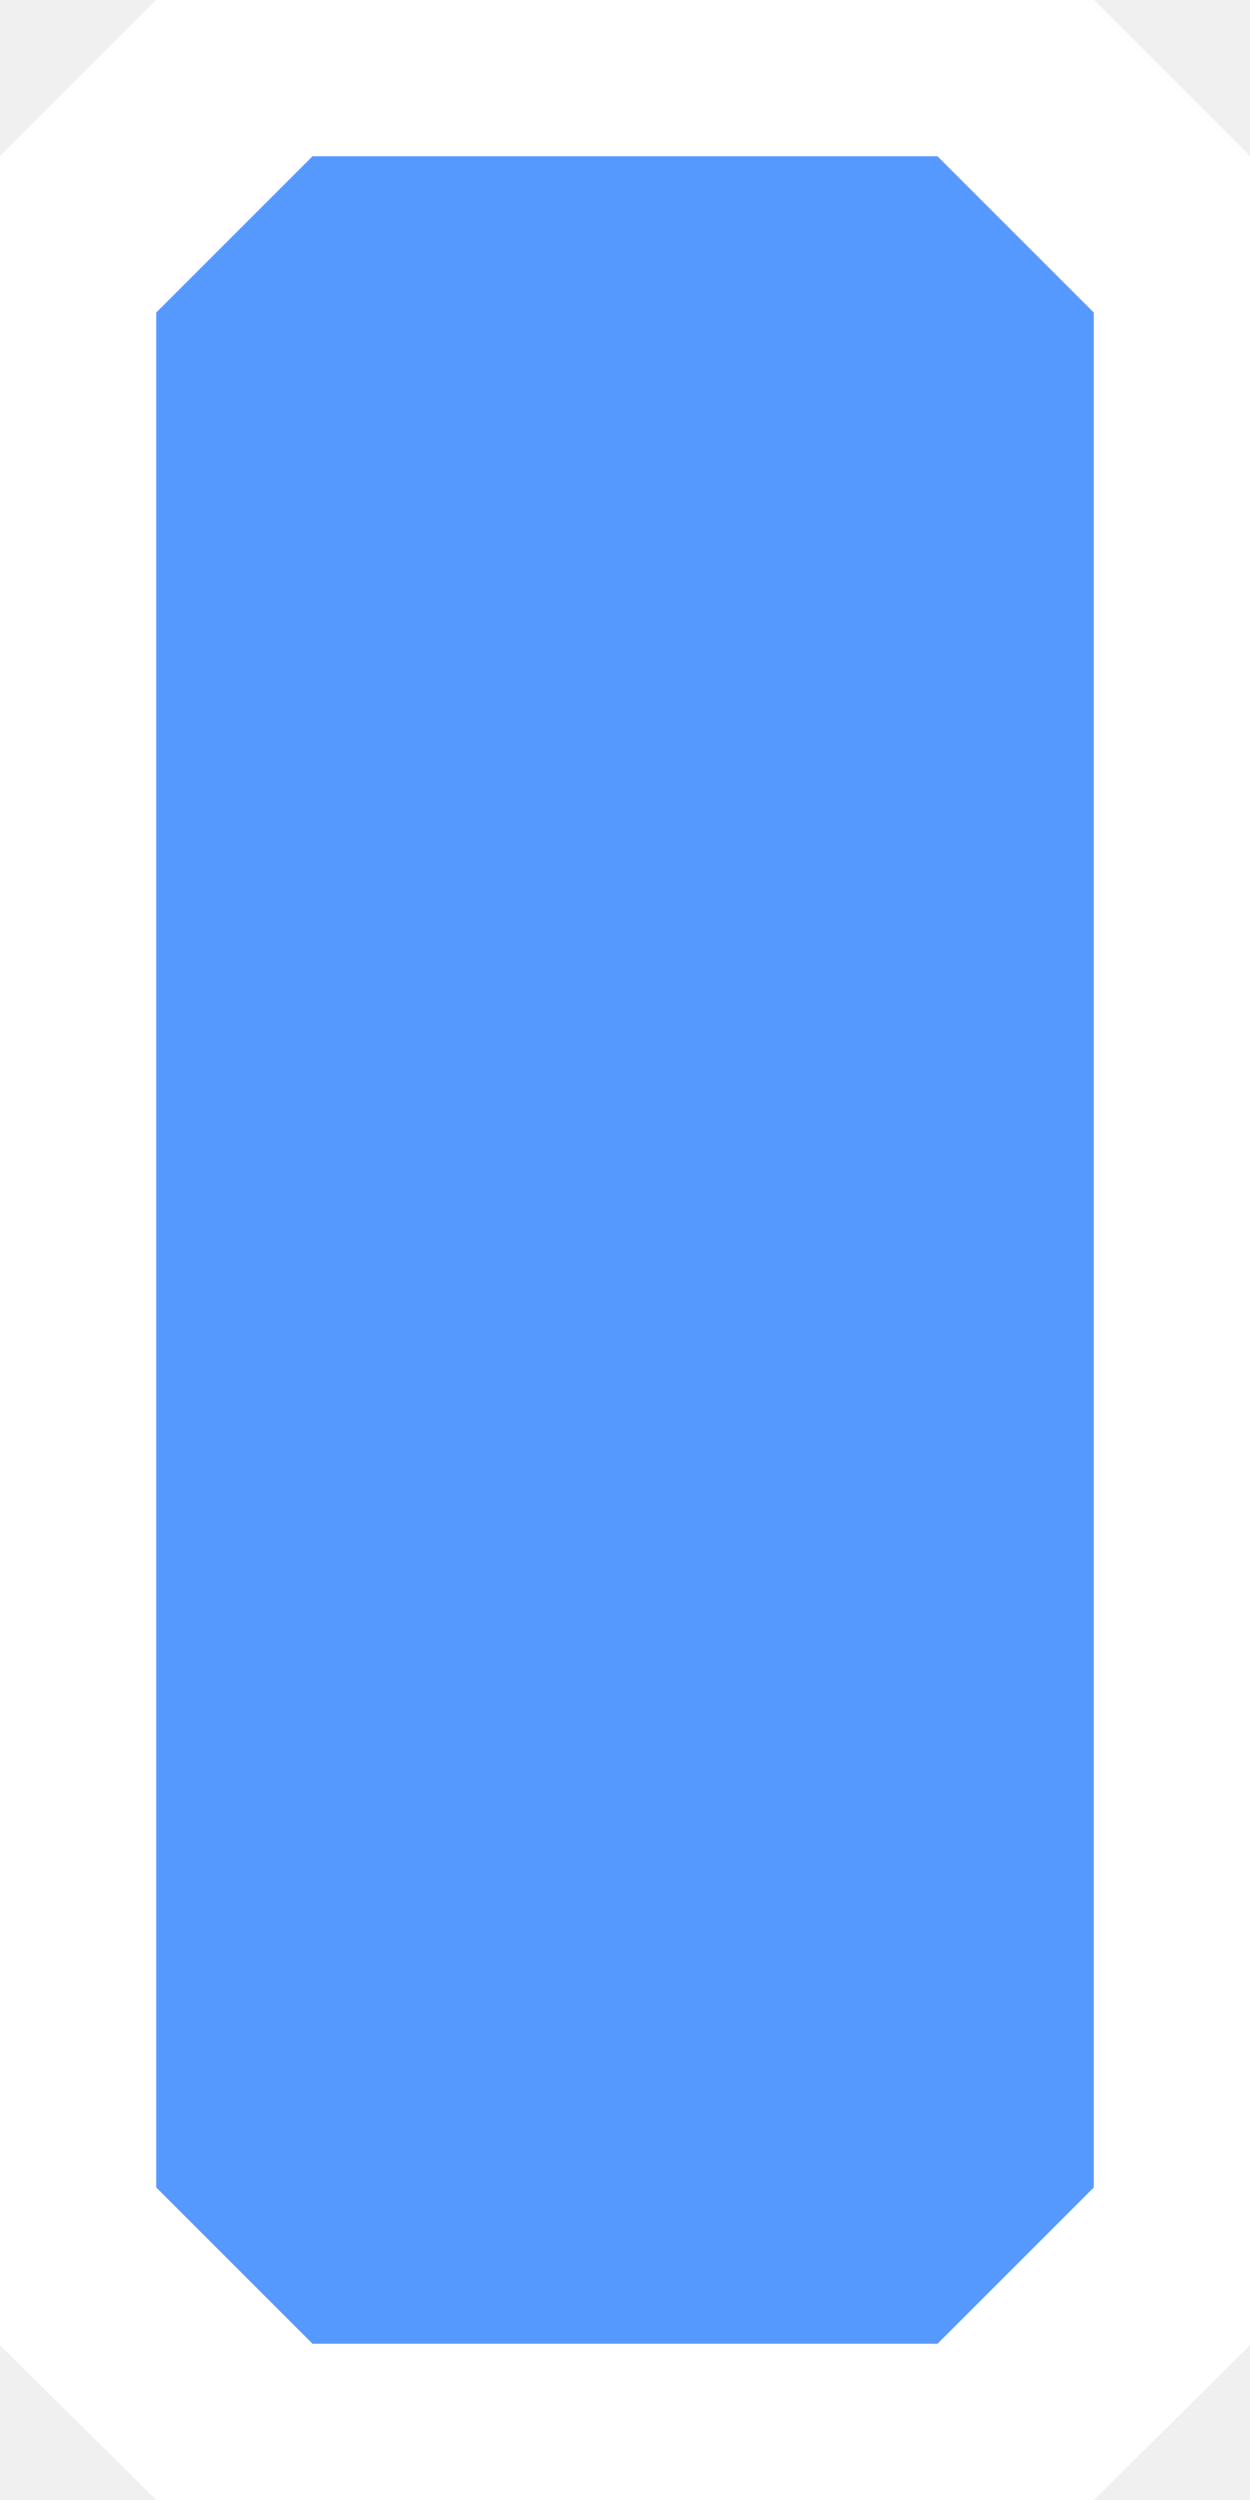
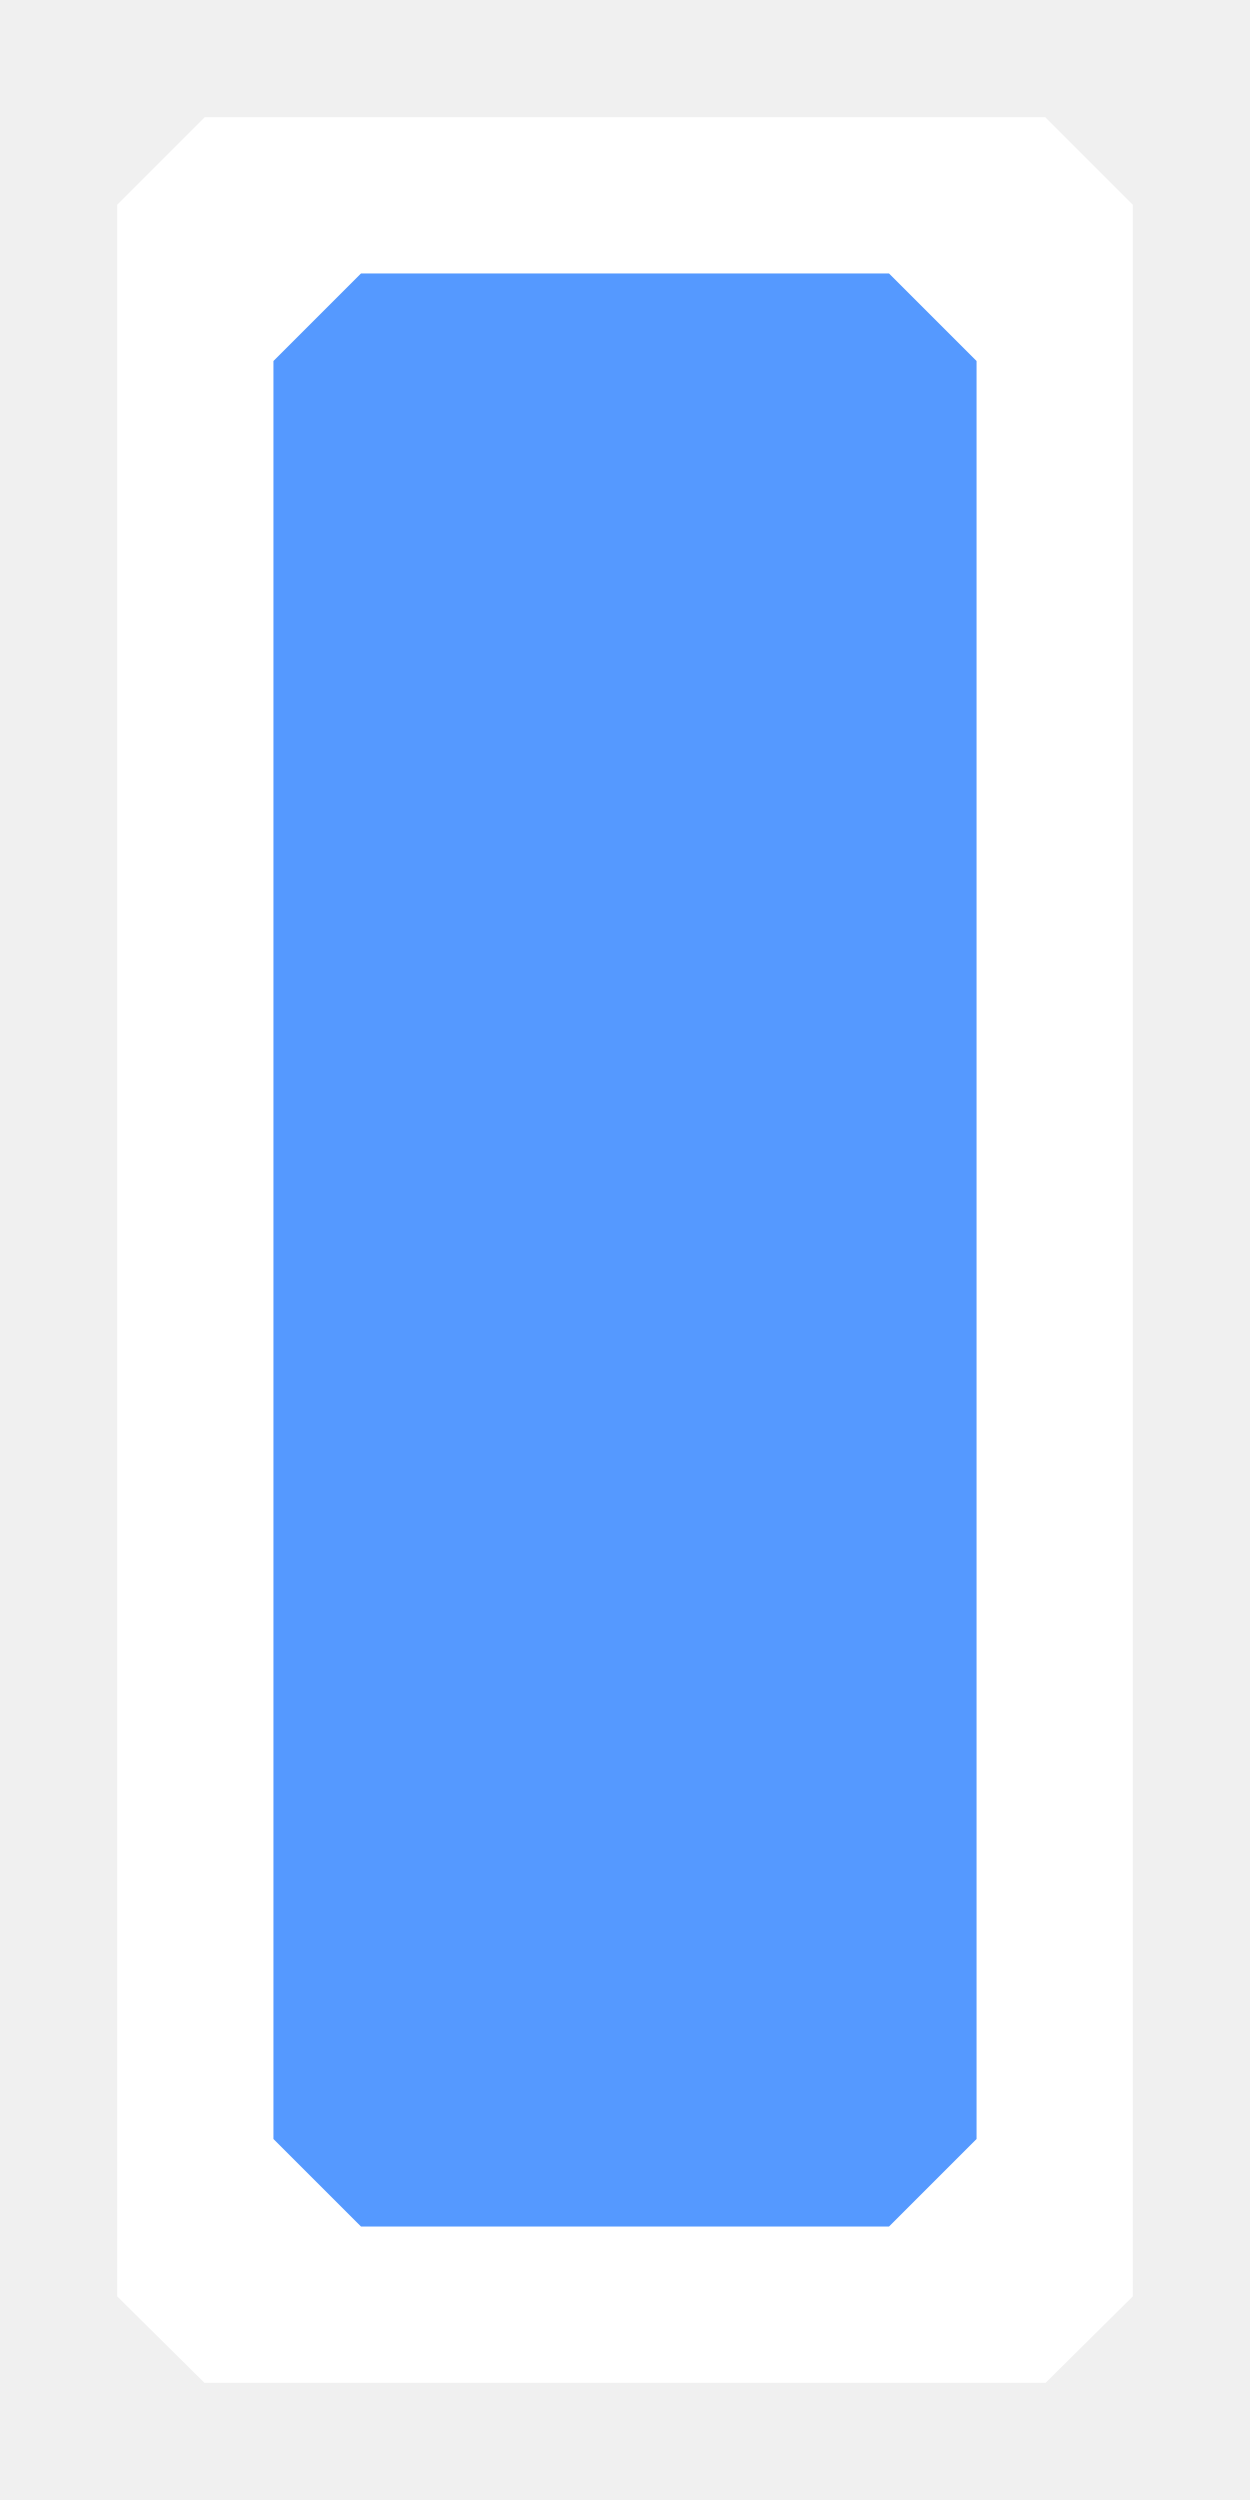
<svg xmlns="http://www.w3.org/2000/svg" width="128" height="256" viewBox="0 0 128 256" version="1.1" id="svg1">
  <defs id="defs1" />
-   <path style="fill:#ffffff;stroke:none;stroke-width:0.3;-inkscape-stroke:none" d="M 16,0 0,16 v 224.15 l 16,15.85 h 96 l 16,-15.85 v -224.15 L 112,0 Z" id="path33" />
-   <path style="font-variation-settings:normal;opacity:1;vector-effect:none;fill:#5599ff;fill-opacity:1;stroke:none;stroke-width:0.248;stroke-linecap:butt;stroke-linejoin:miter;stroke-miterlimit:4;stroke-dasharray:none;stroke-dashoffset:0;stroke-opacity:1;-inkscape-stroke:none;stop-color:#000000;stop-opacity:1" d="M 32,16 16,32 V 224 l 16,16 h 64 l 16,-16 V 32 L 96,16 Z" id="path26" />
+   <g id="layer1" transform="translate(-552)">
+     <path id="path33" style="fill:#ffffff;stroke:none;stroke-width:0.3;-inkscape-stroke:none" d="m 564,20.969 c 0,71.393 0,142.785 0,214.178 2.978,2.951 5.956,5.902 8.934,8.854 28.711,0 57.422,0 86.133,0 2.978,-2.951 5.956,-5.902 8.934,-8.854 0,-71.393 0,-142.785 0,-214.178 -2.99,-2.99 -5.979,-5.979 -8.969,-8.969 -28.688,0 -57.375,0 -86.062,0 -2.99,2.99 -5.979,5.979 -8.969,8.969 z" />
+     <path id="path26" style="font-variation-settings:normal;vector-effect:none;fill:#5599ff;fill-opacity:1;stroke:none;stroke-width:0.248;stroke-linecap:butt;stroke-linejoin:miter;stroke-miterlimit:4;stroke-dasharray:none;stroke-dashoffset:0;stroke-opacity:1;-inkscape-stroke:none;stop-color:#000000" d="m 580,36.969 c 0,60.688 0,121.375 0,182.062 2.99,2.99 5.979,5.979 8.969,8.969 18.021,0 36.042,0 54.062,0 2.99,-2.99 5.979,-5.979 8.969,-8.969 0,-60.688 0,-121.375 0,-182.062 -2.99,-2.99 -5.979,-5.979 -8.969,-8.969 -18.021,0 -36.042,0 -54.062,0 -2.99,2.99 -5.979,5.979 -8.969,8.969 z" />
+   </g>
</svg>
